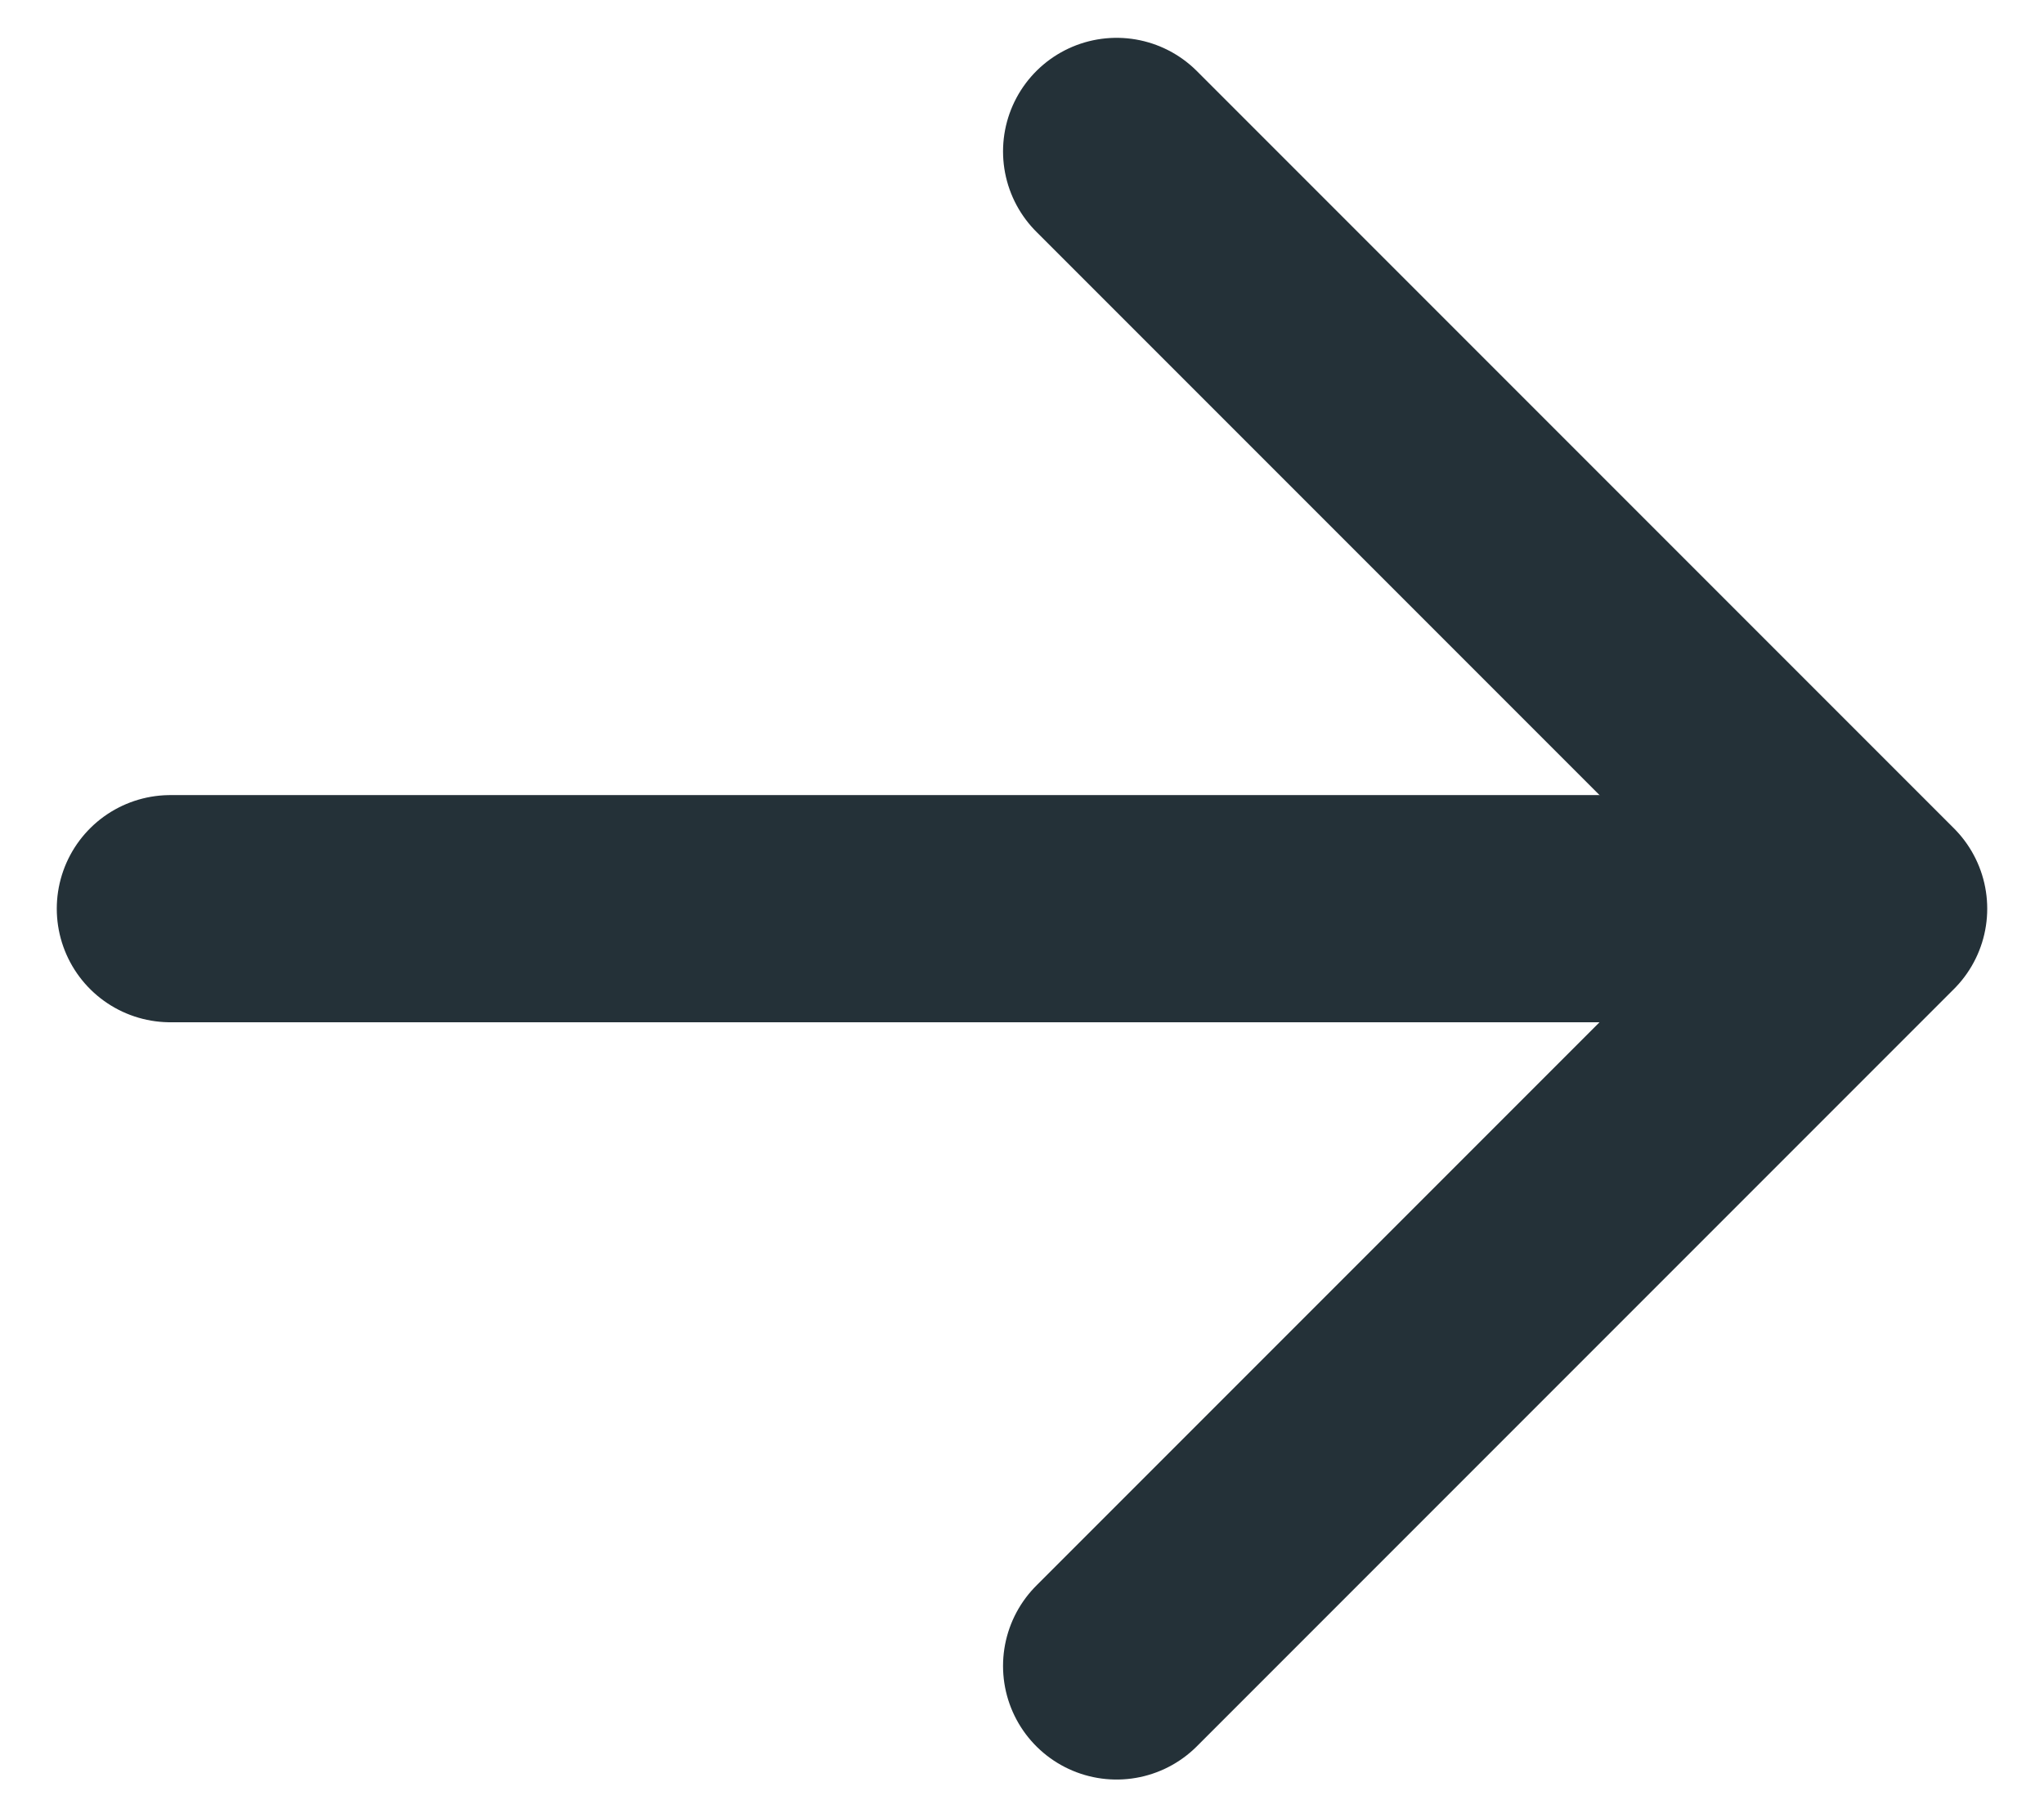
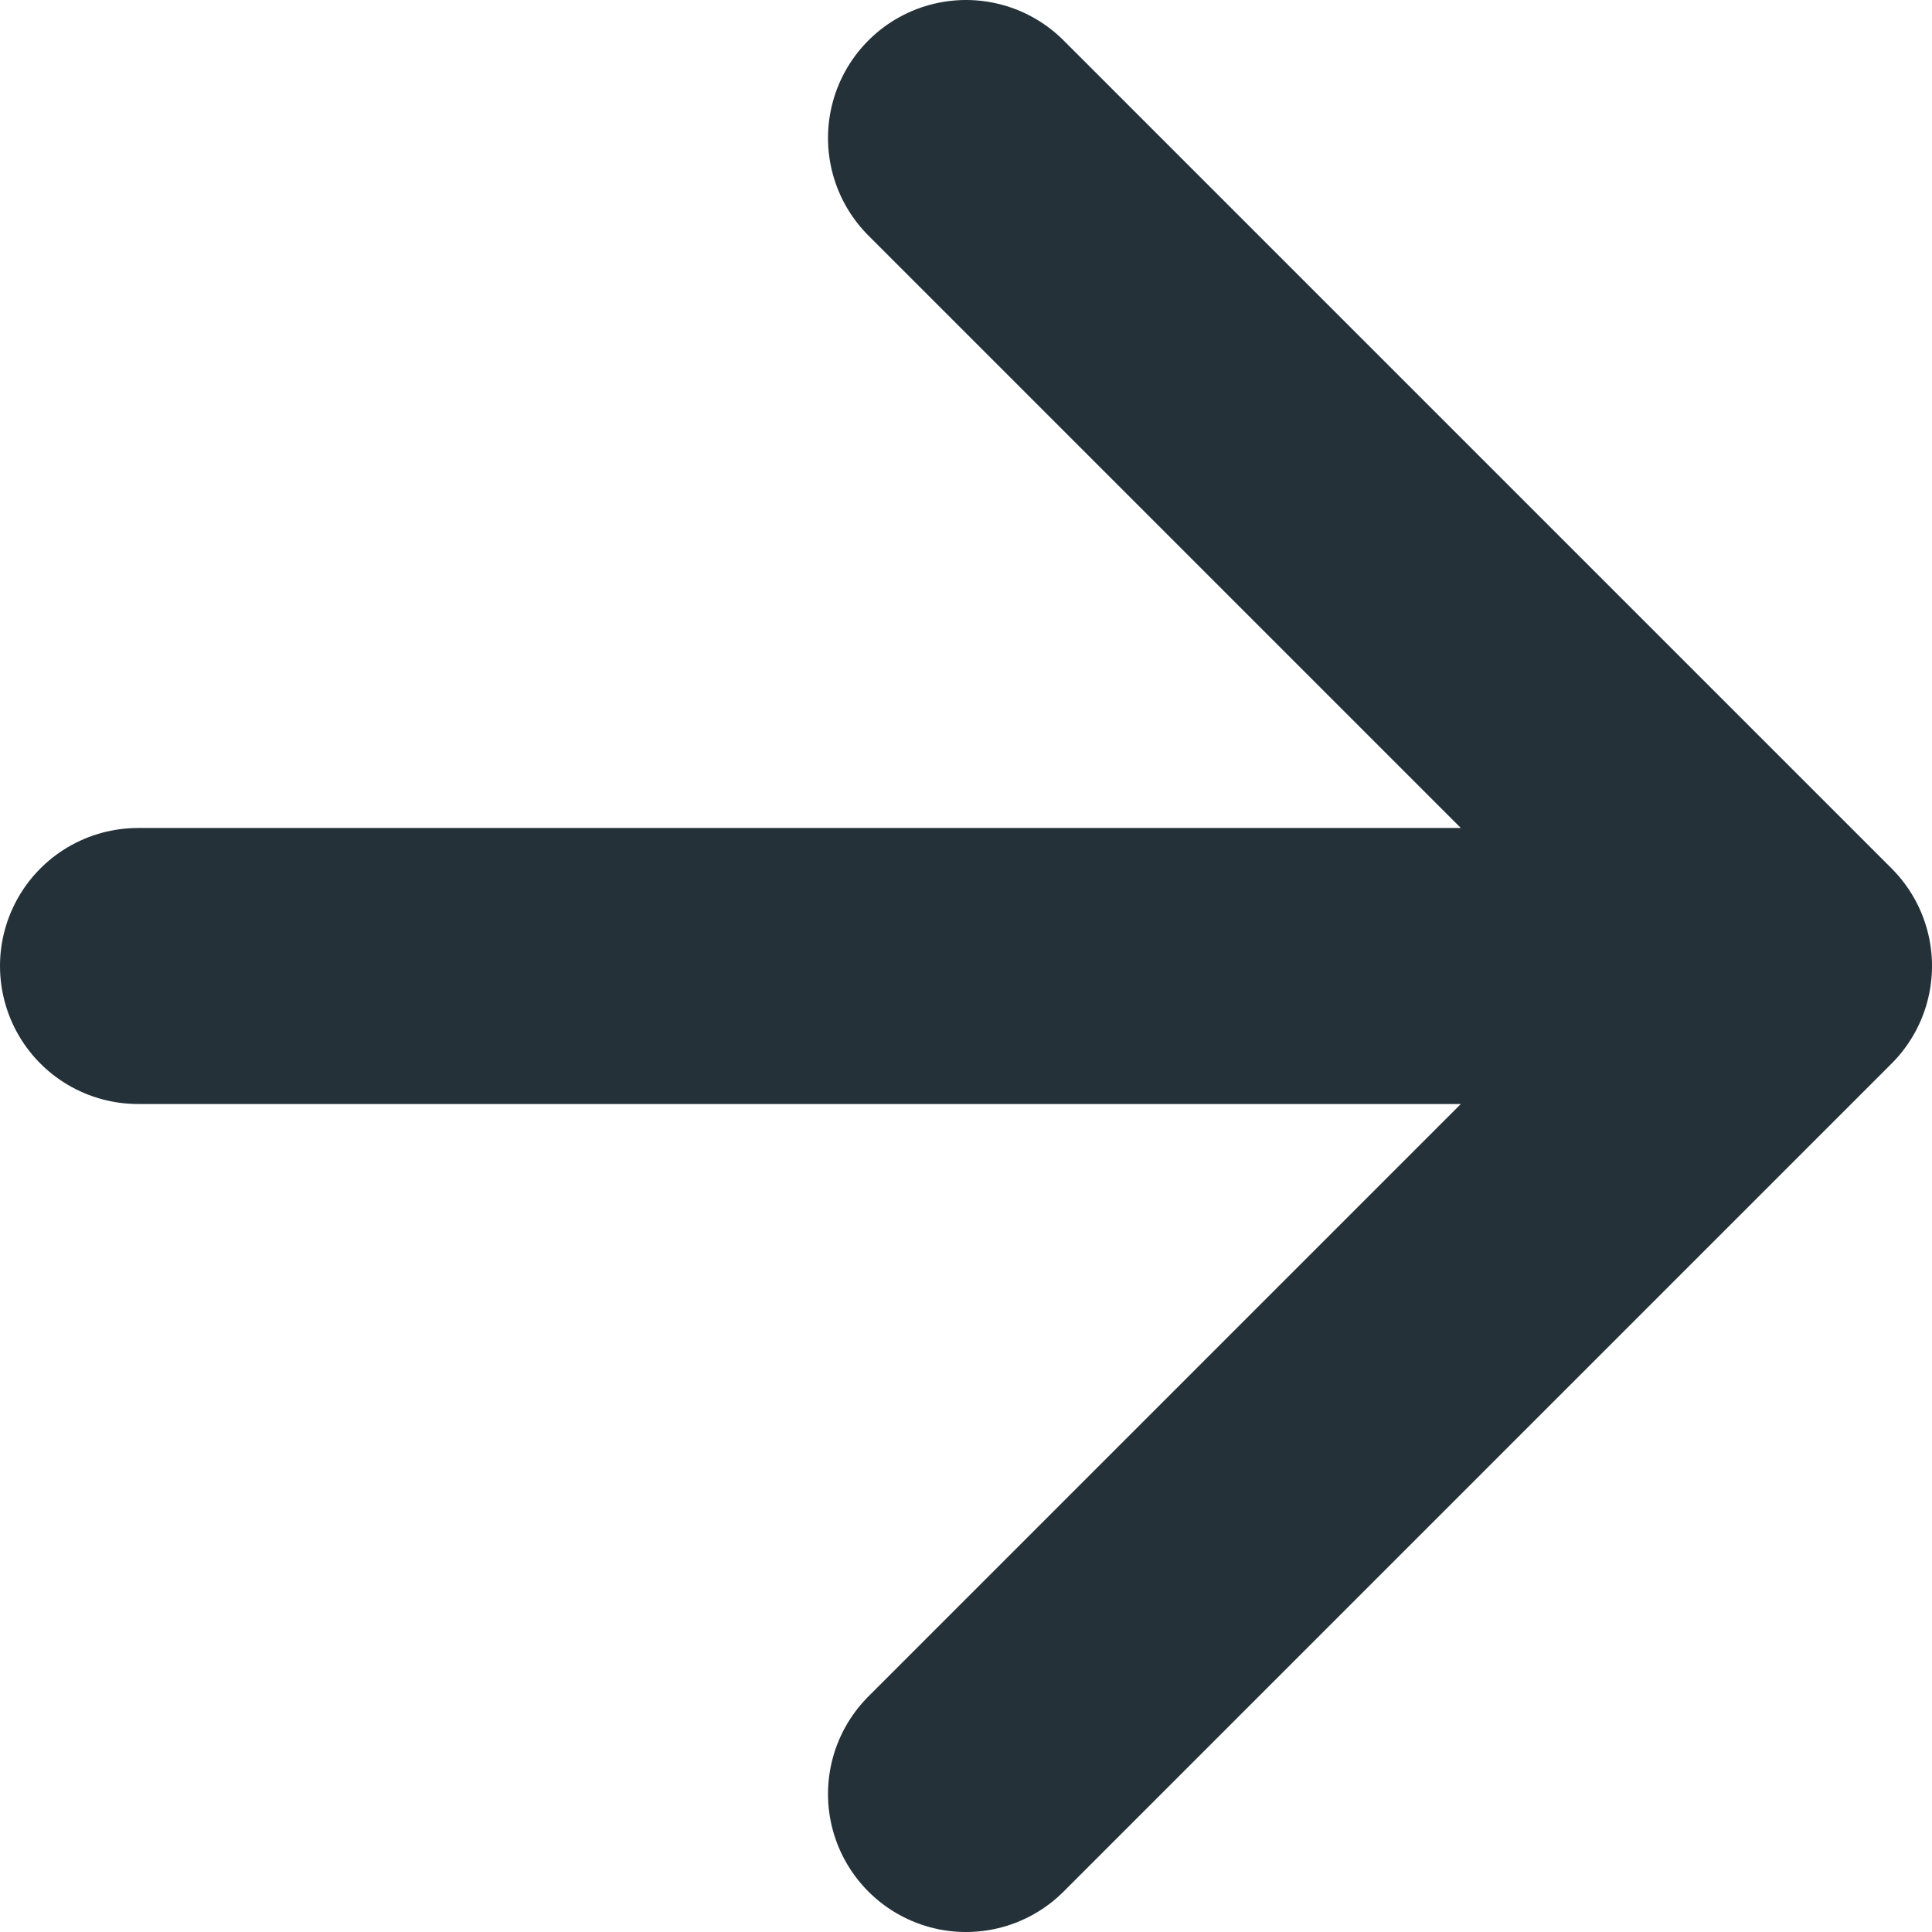
- <svg xmlns="http://www.w3.org/2000/svg" width="18" height="16" fill="none">
-   <path d="M1.5 8h14.167" stroke="#243138" stroke-width="2" stroke-linecap="round" />
-   <path d="M9.833 1.333L16.5 8l-6.667 6.667" stroke="#243138" stroke-width="2" stroke-linecap="round" stroke-linejoin="round" />
+ <svg xmlns="http://www.w3.org/2000/svg" width="14" height="14" fill="none">
+   <path d="M1 7h12m0 0L7 1m6 6l-6 6" stroke="#243138" stroke-width="2" stroke-linecap="round" stroke-linejoin="round" />
</svg>
